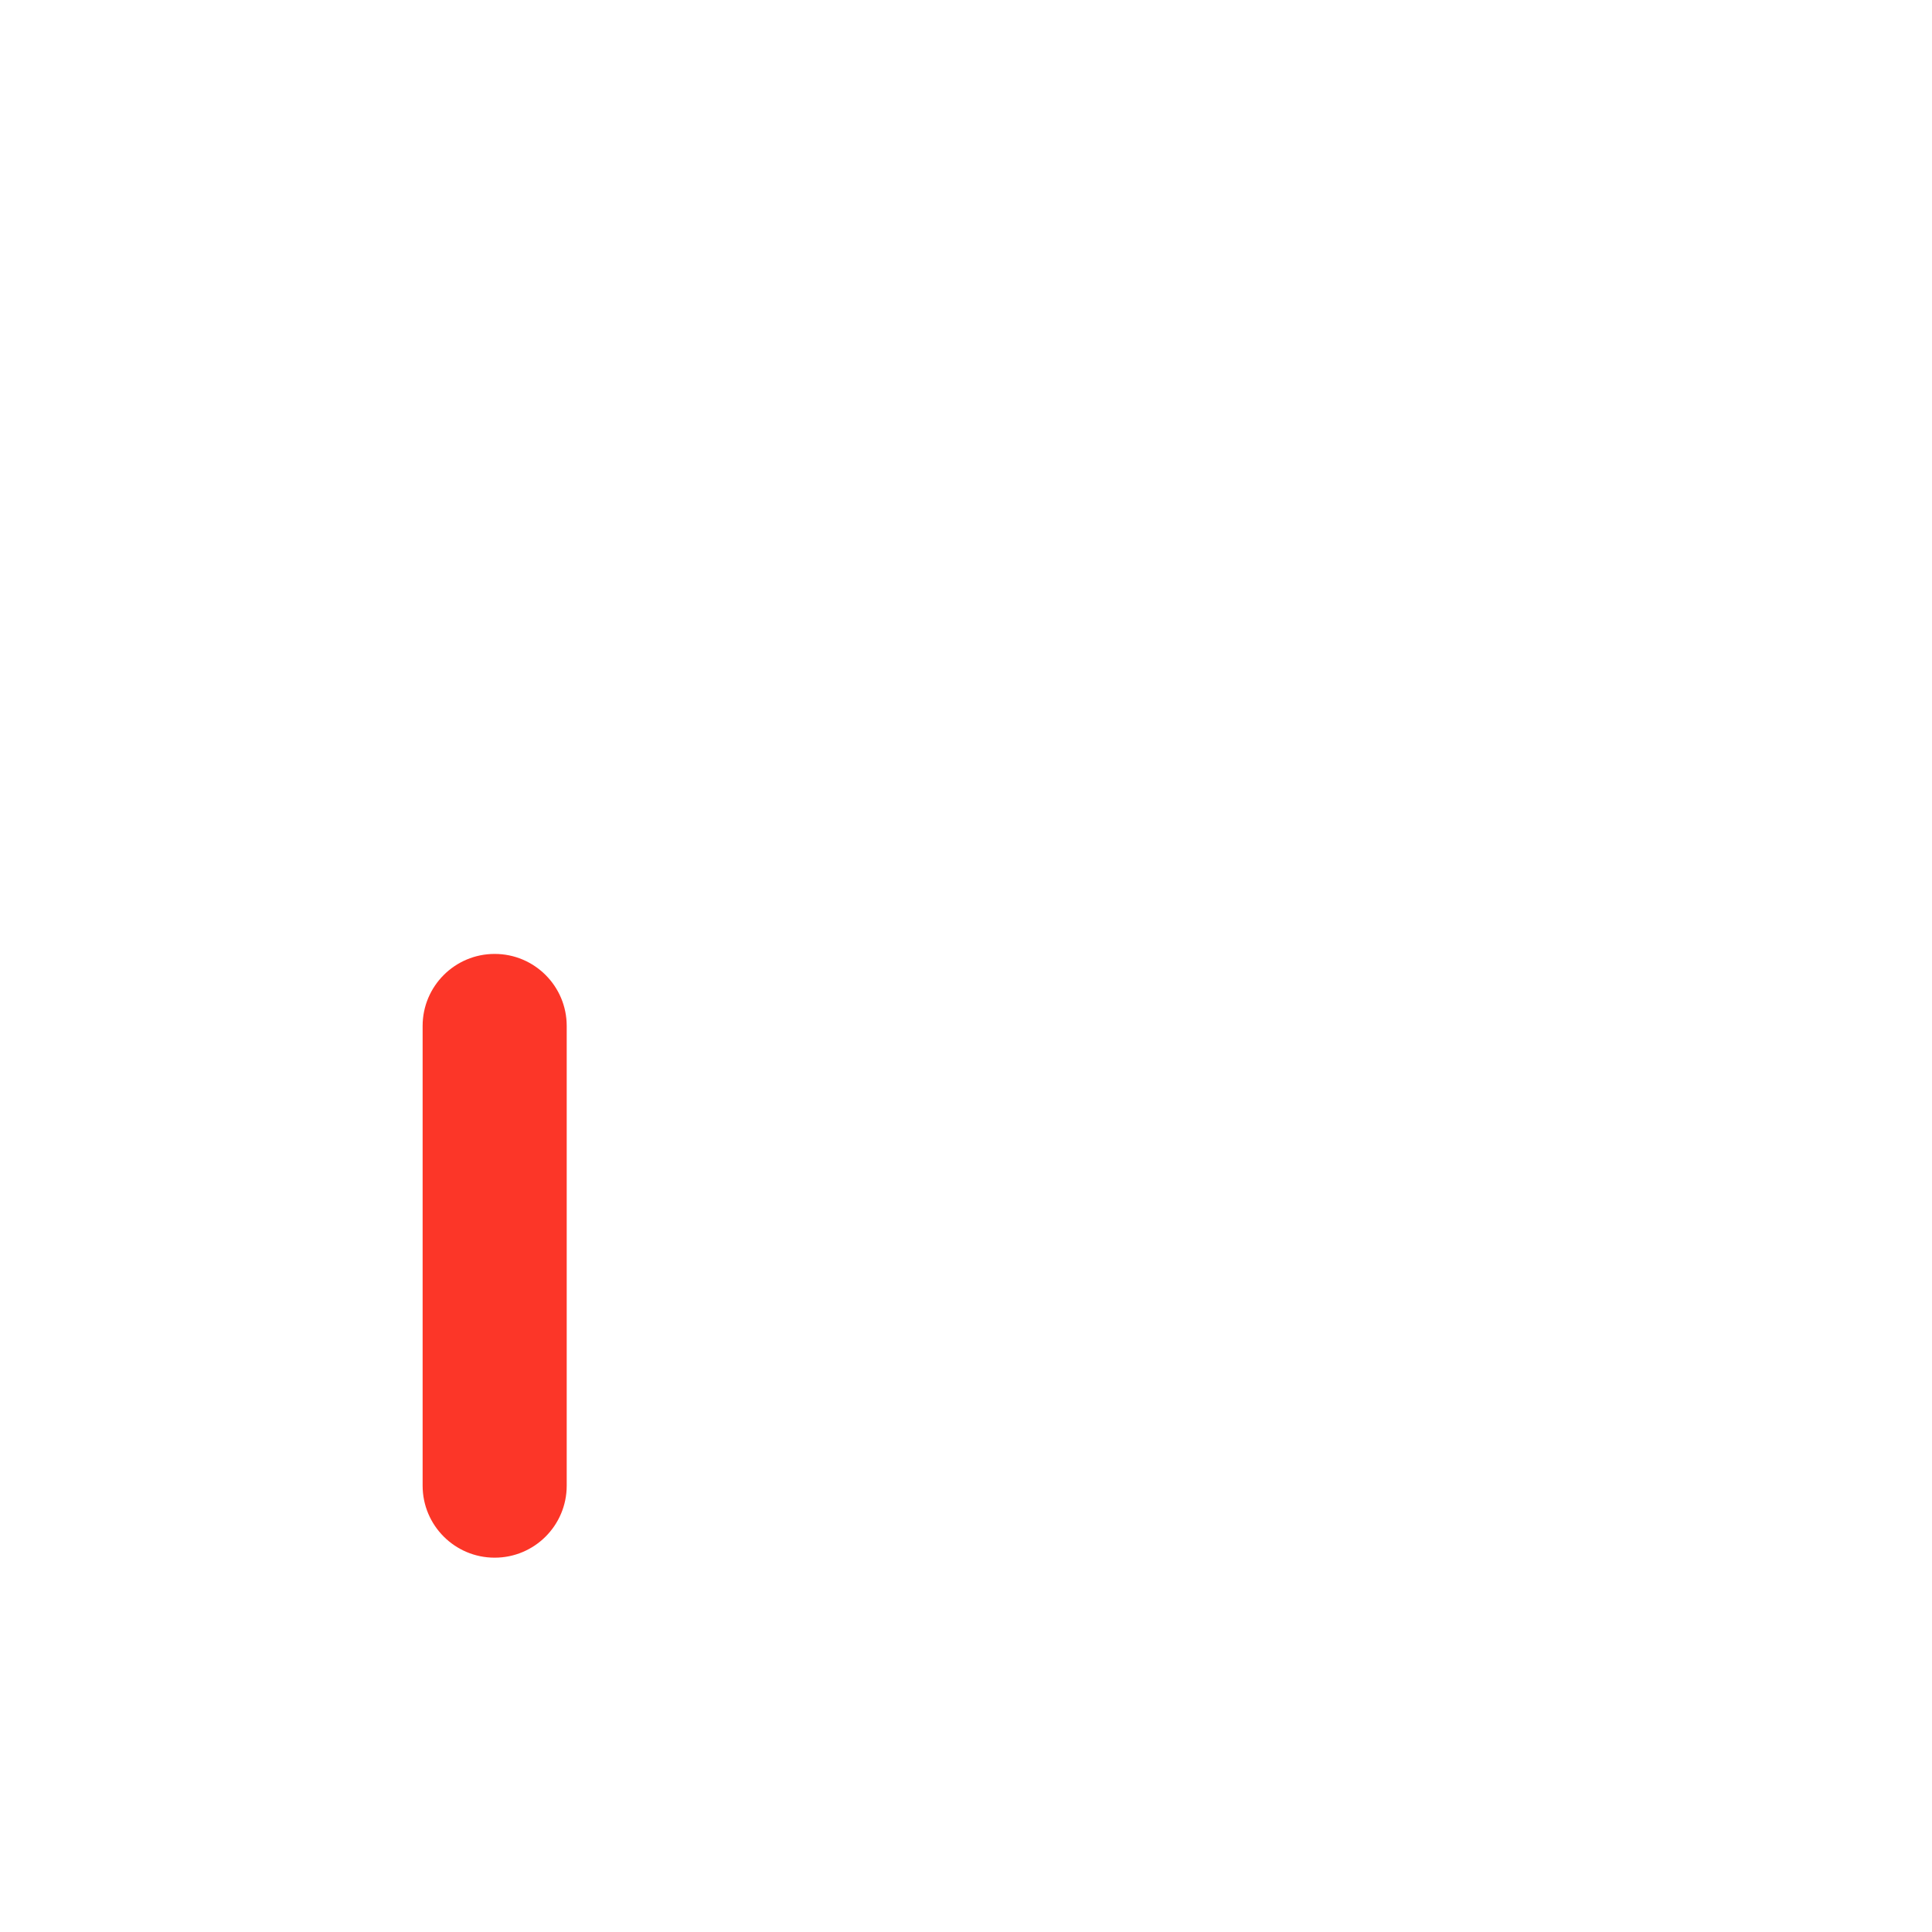
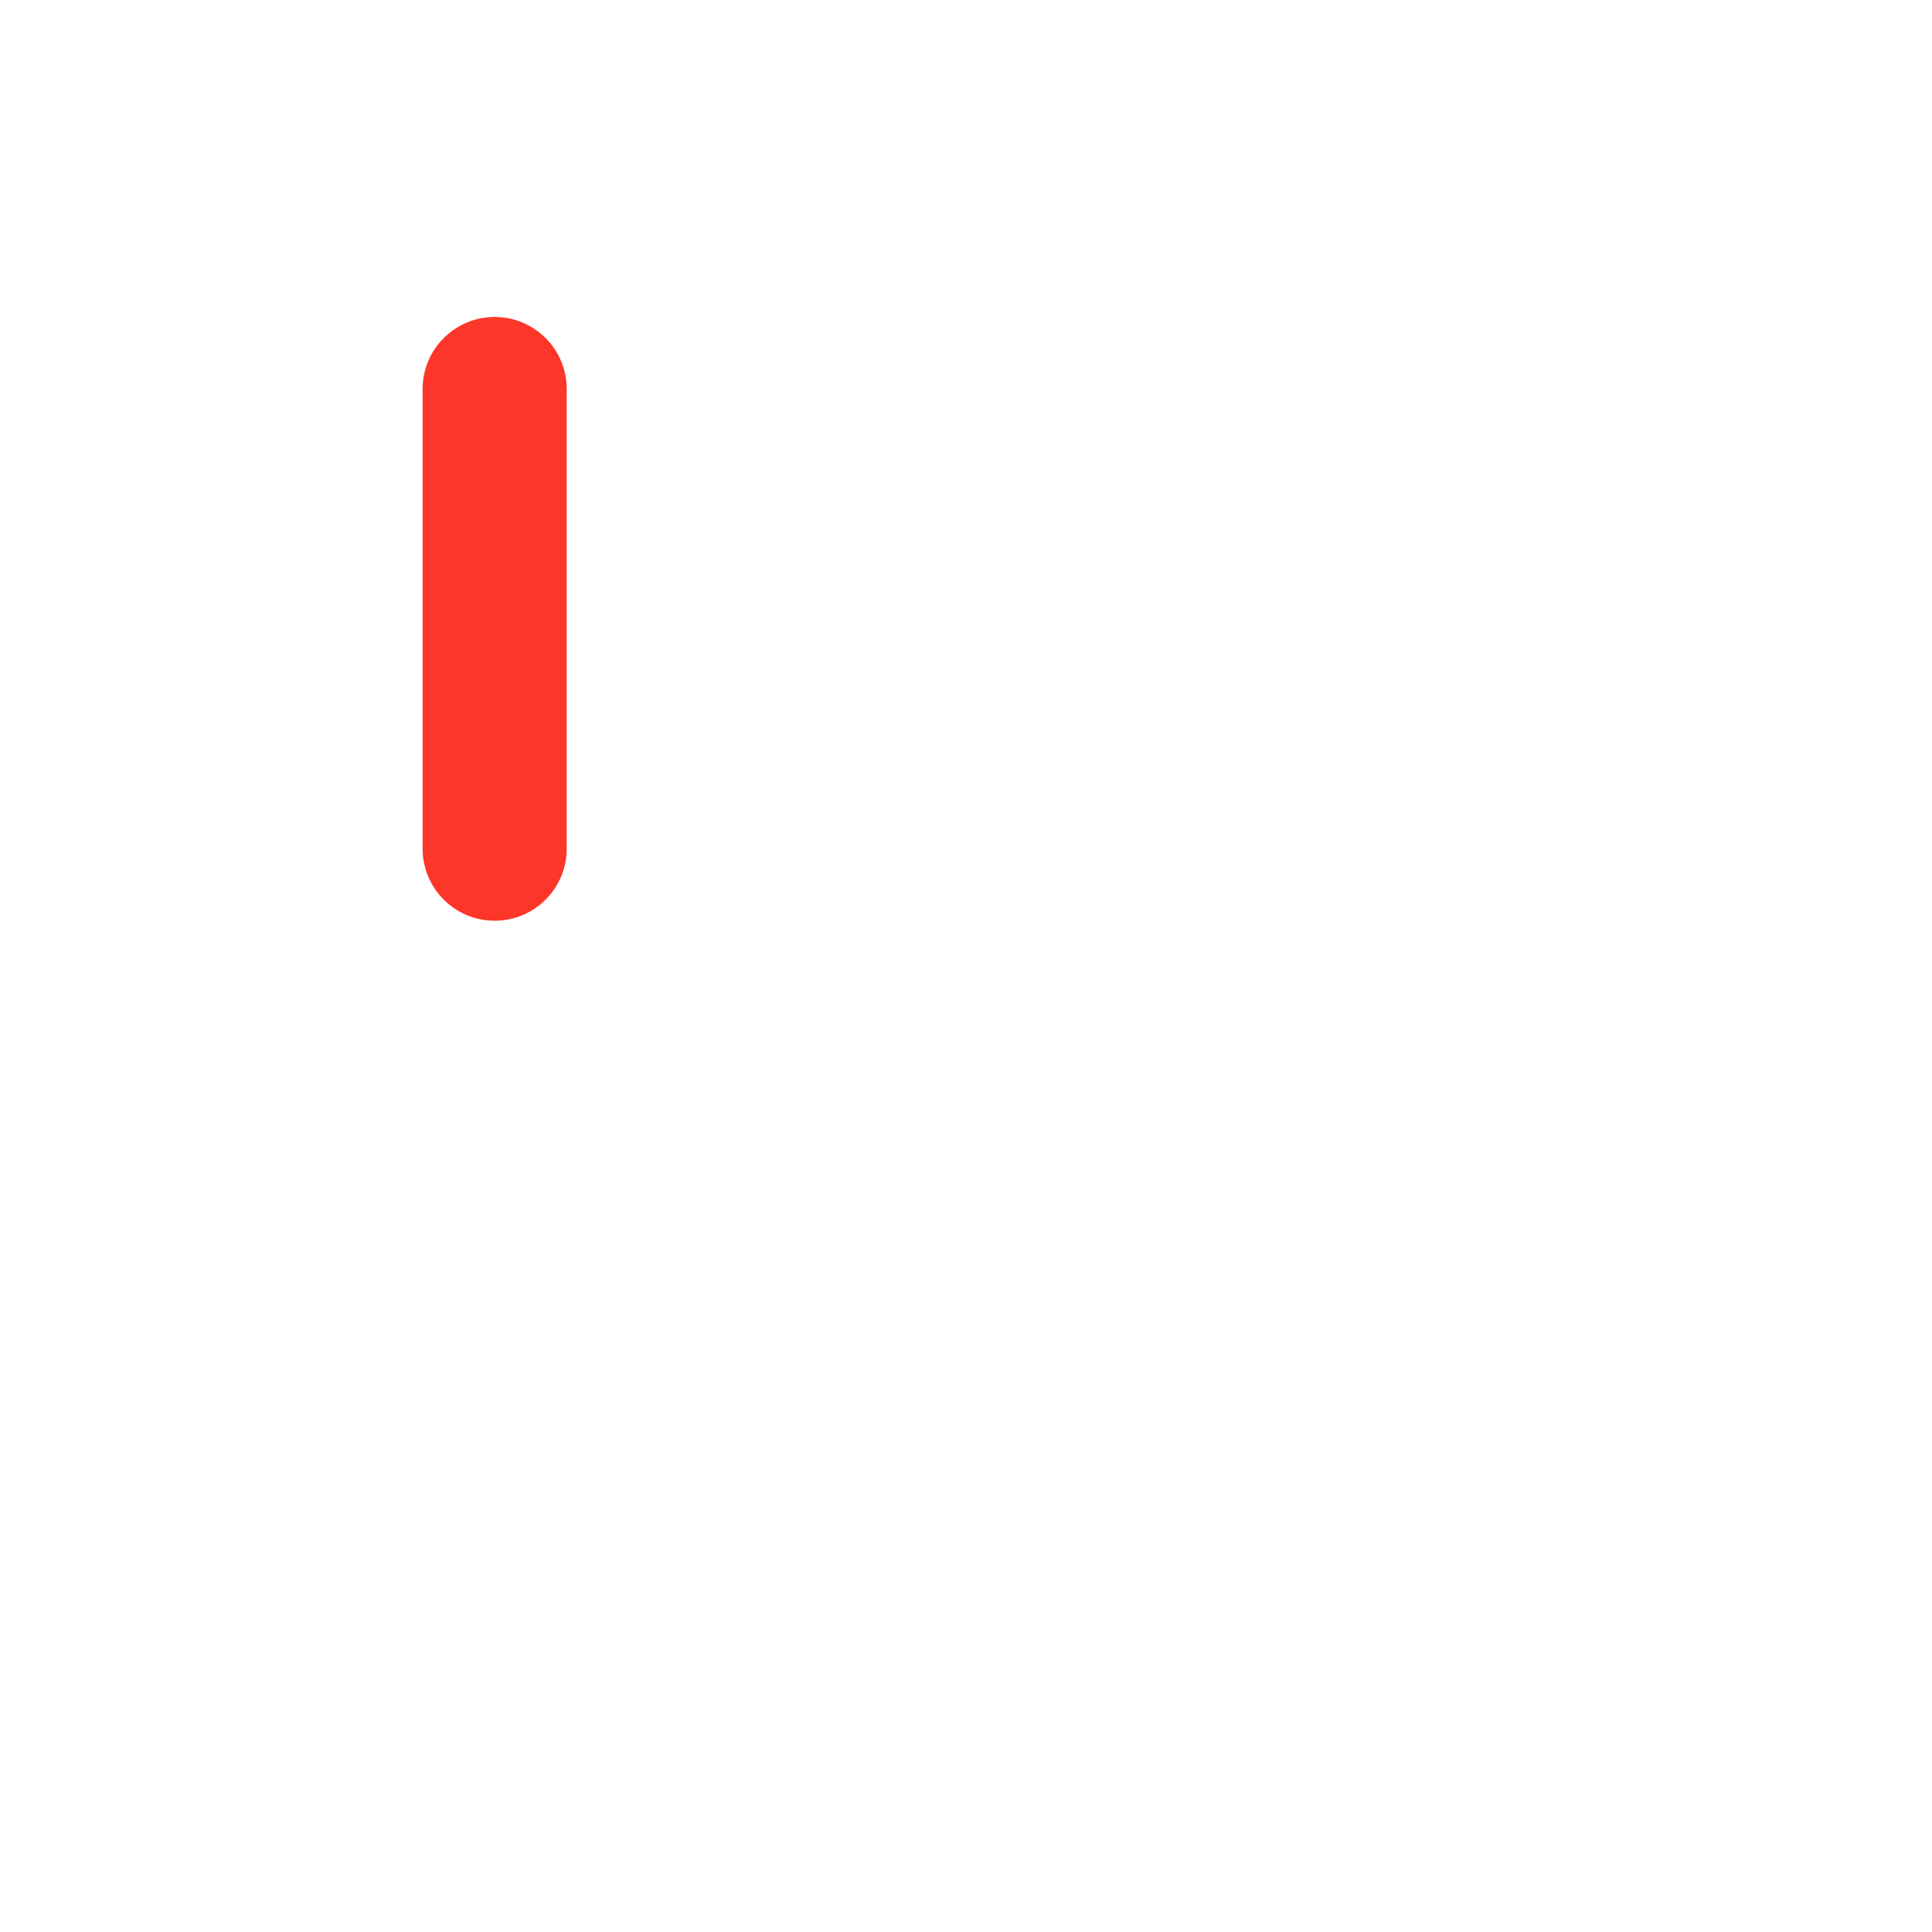
<svg xmlns="http://www.w3.org/2000/svg" width="64px" height="64px" id="svg2985" version="1.1">
  <defs id="defs2987">
    <filter id="filter3987" color-interpolation-filters="sRGB">
      <feGaussianBlur id="feGaussianBlur3989" stdDeviation="5" result="result91" />
      <feComposite id="feComposite3991" in2="result91" in="SourceGraphic" operator="over" />
    </filter>
    <filter id="filter3892" color-interpolation-filters="sRGB">
      <feGaussianBlur id="feGaussianBlur3894" stdDeviation="5" result="result91" />
      <feComposite id="feComposite3896" in2="result91" in="SourceGraphic" operator="over" />
    </filter>
  </defs>
  <g id="layer1">
-     <rect style="fill:#fc3426;fill-opacity:0.988;stroke:none" id="rect3921-4" width="20" height="4.773" x="31.6" y="-18.773" ry="2.386" transform="matrix(0,1,-1,0,0,0)" />
+     <rect style="fill:#fc3426;fill-opacity:0.988;stroke:none" id="rect3921-3" width="20" height="4.773" x="10.5" y="-18.773" ry="2.386" transform="matrix(0,1,-1,0,0,0)" />
  </g>
</svg>
